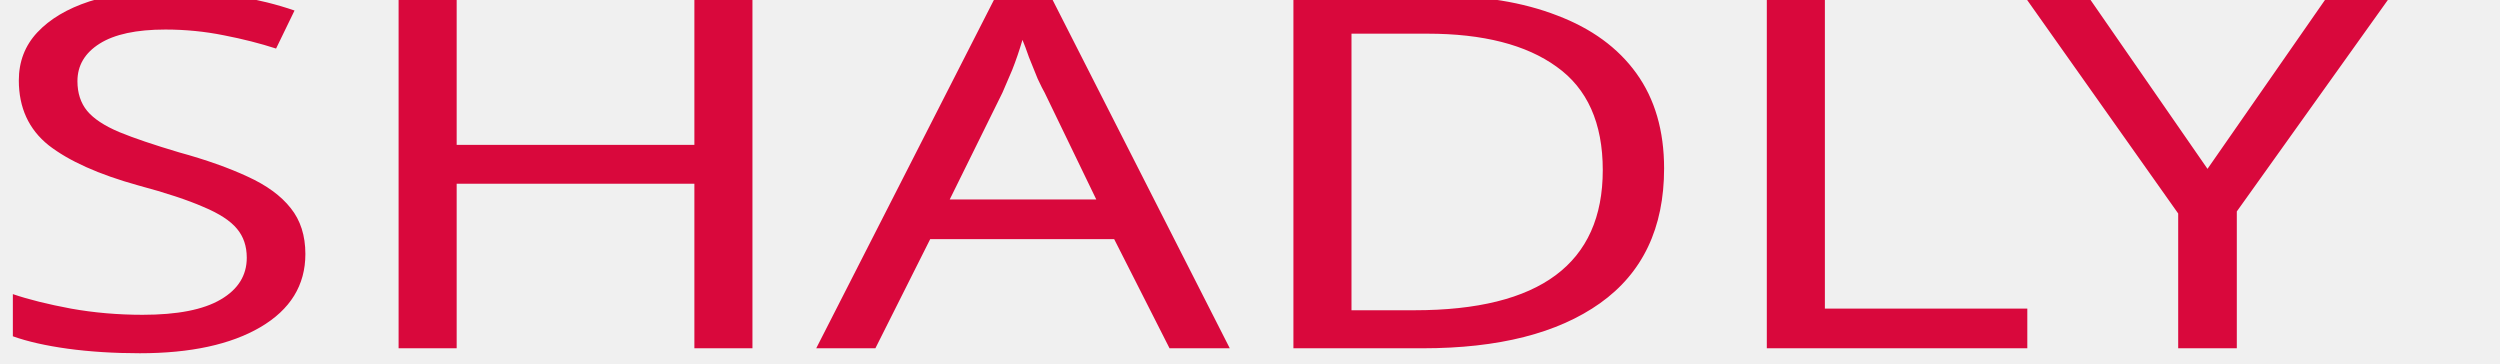
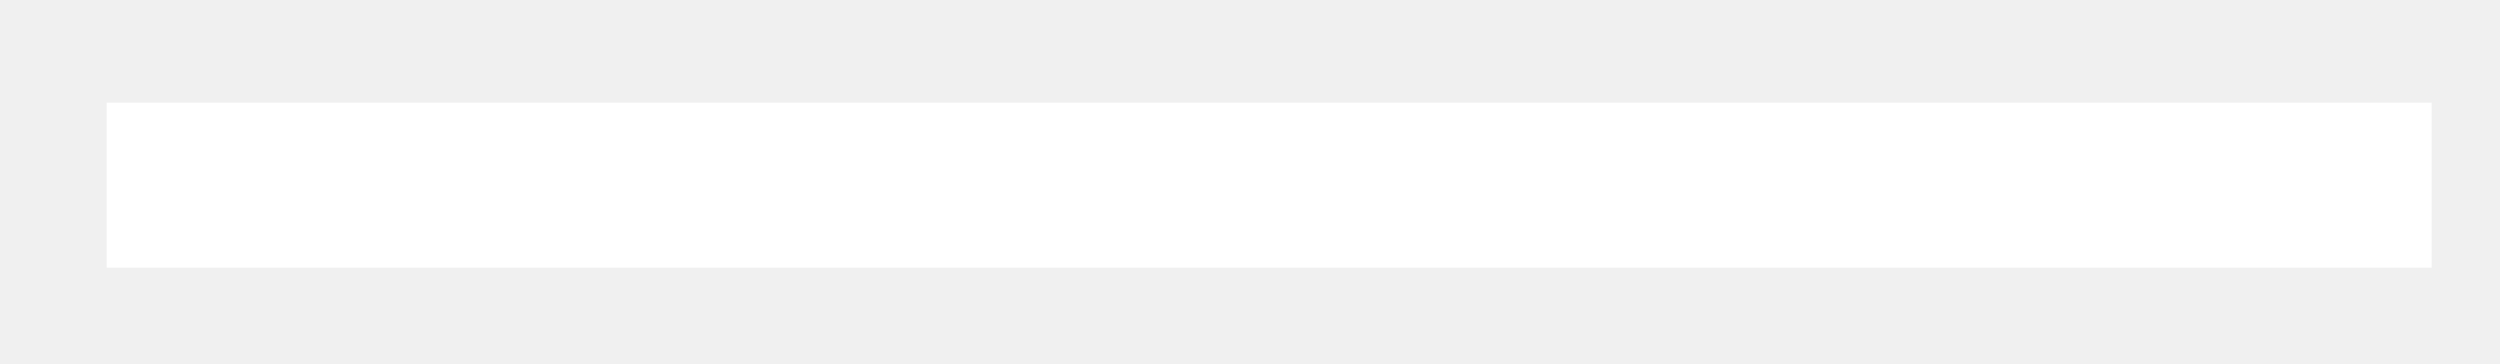
<svg xmlns="http://www.w3.org/2000/svg" version="1.1" id="Layer_1" x="0px" y="0px" width="165" height="24" viewBox="0 0 165 24" enable-background="new 0 0 165 24" xml:space="preserve">
-   <defs id="defs640">
-     <rect x="0.201" y="0.345" width="164.83" height="23.814" id="rect750" />
-   </defs>
-   <text xml:space="preserve" id="text748" style="font-style:normal;font-variant:normal;font-weight:normal;font-stretch:normal;font-size:18.667px;font-family:CPMono_v07;-inkscape-font-specification:CPMono_v07;white-space:pre;shape-inside:url(#rect750);display:inline;fill:#d9083c" transform="matrix(2.292472,0,0,1.746259,-1.793279,-6.467747)">
-     <tspan x="0.201" y="16.866" id="tspan273">SHADLY</tspan>
-   </text>
+   <defs id="defs640" />
+   <rect style="fill:#ffffff;fill-opacity:1;stroke-width:0.914" id="rect327" width="153.453" height="10.89" x="7.039" y="6.774" />
</svg>
